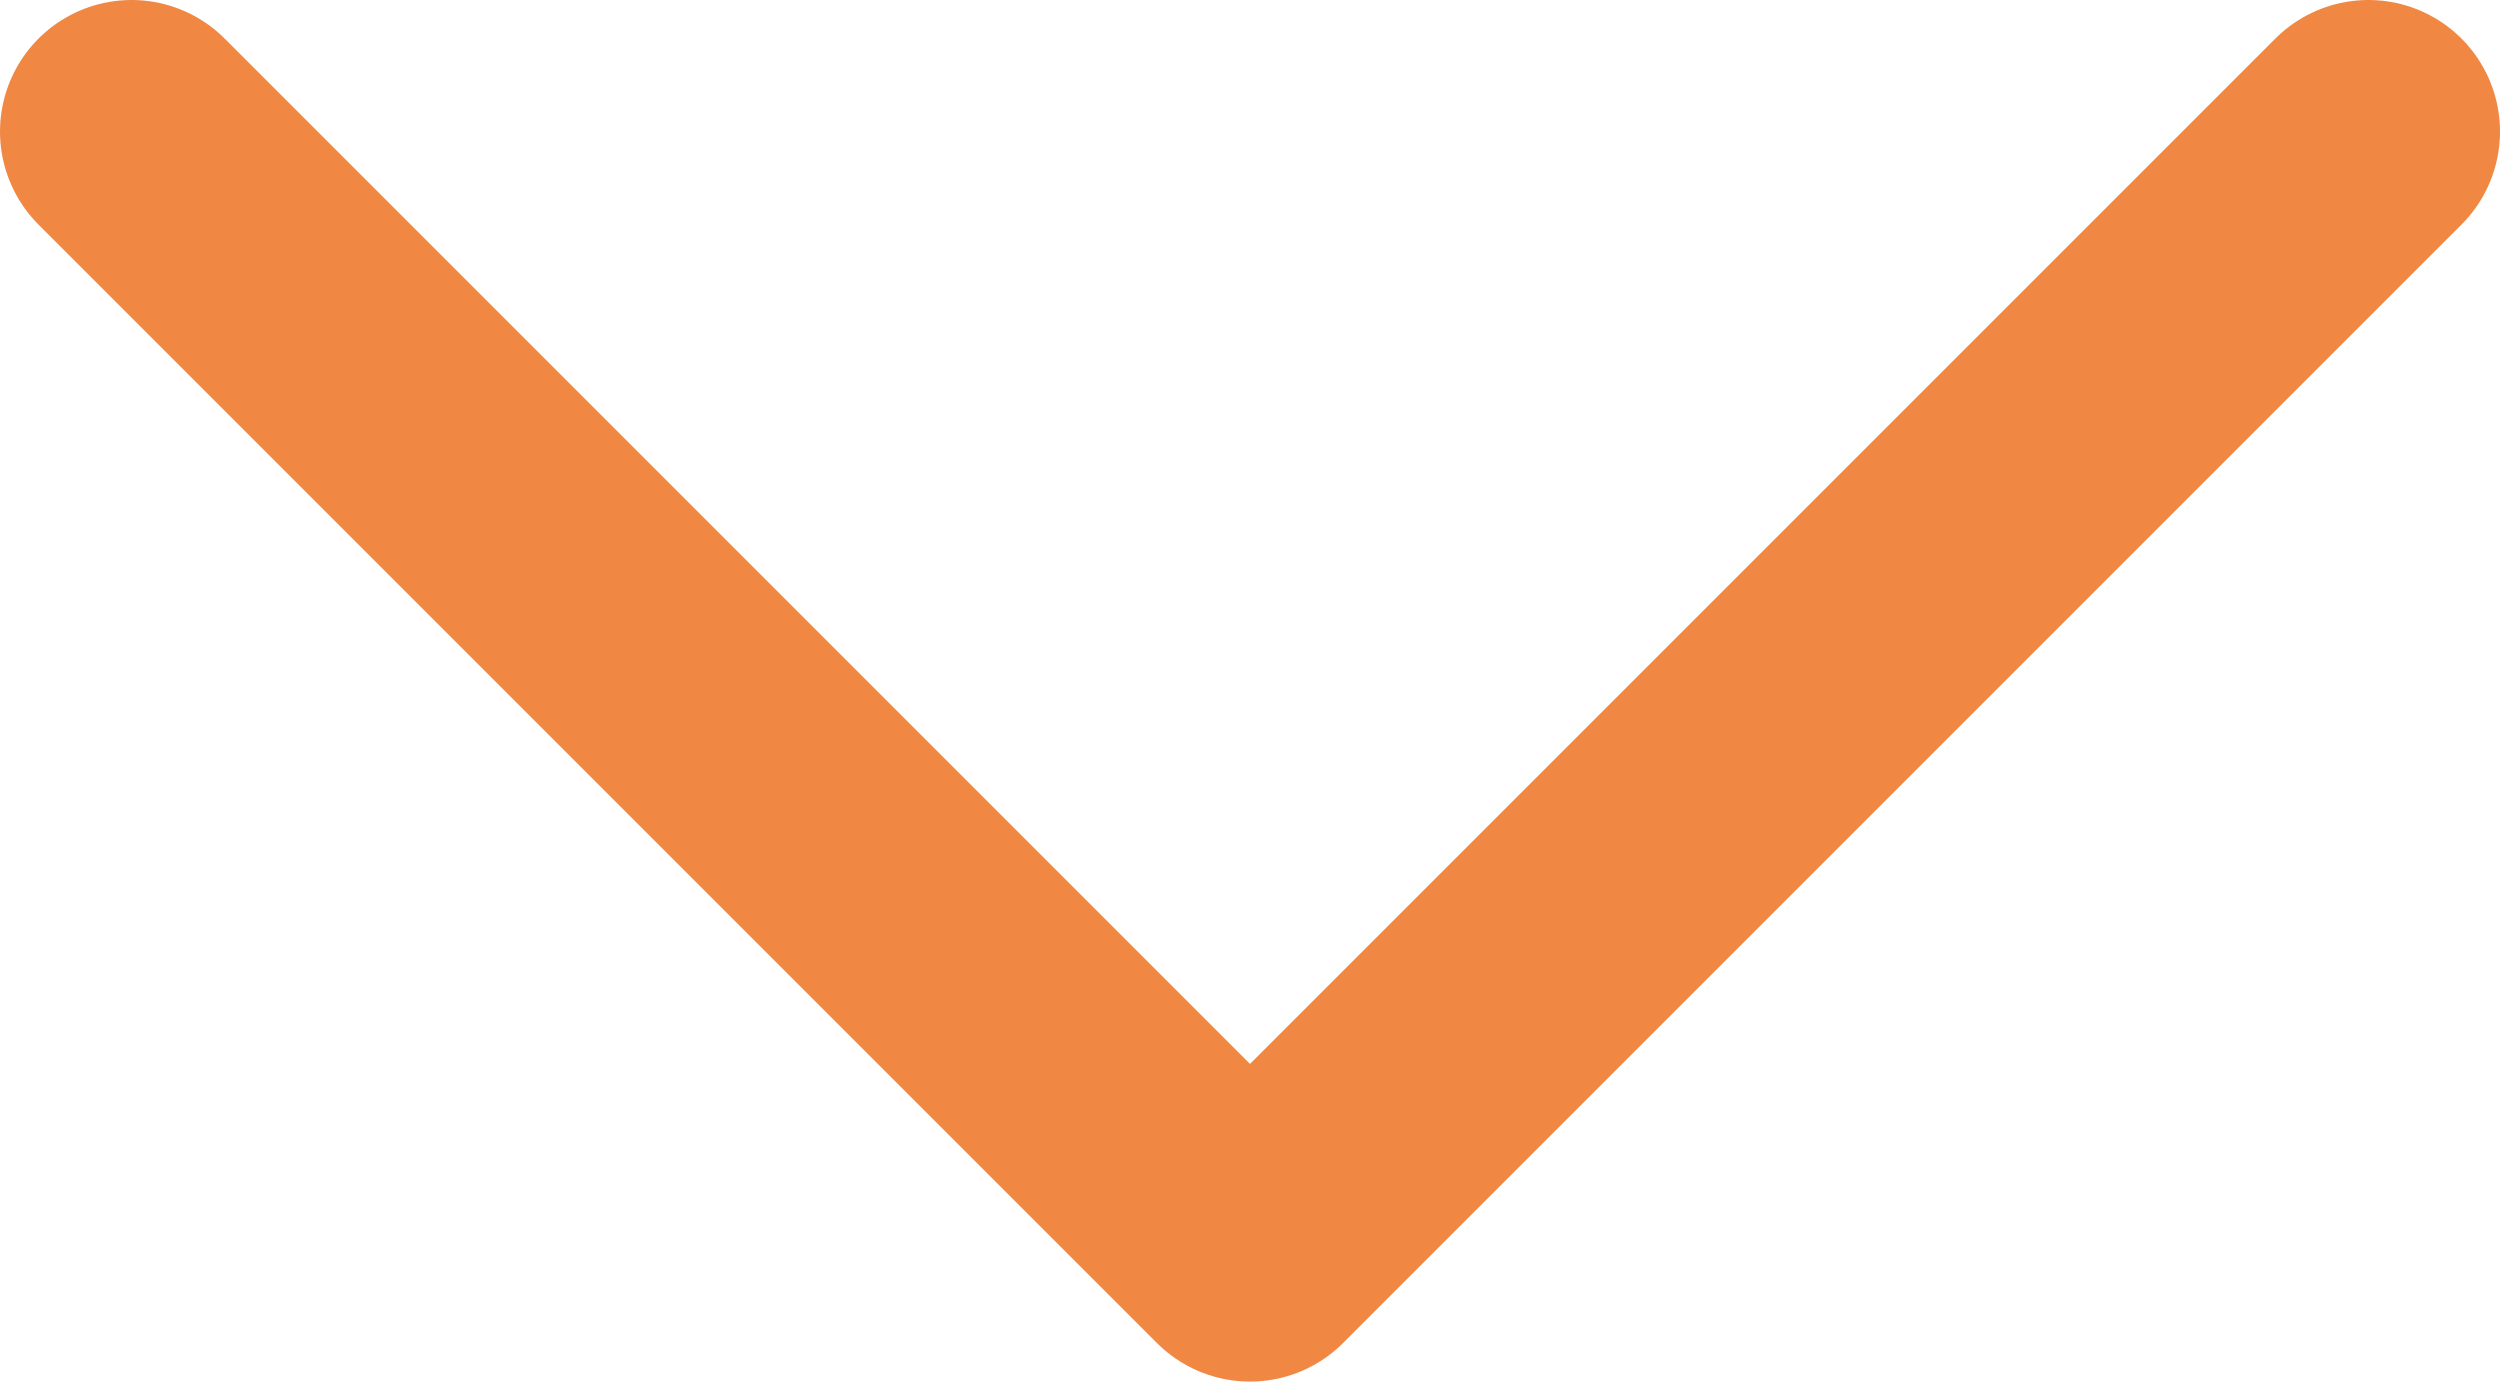
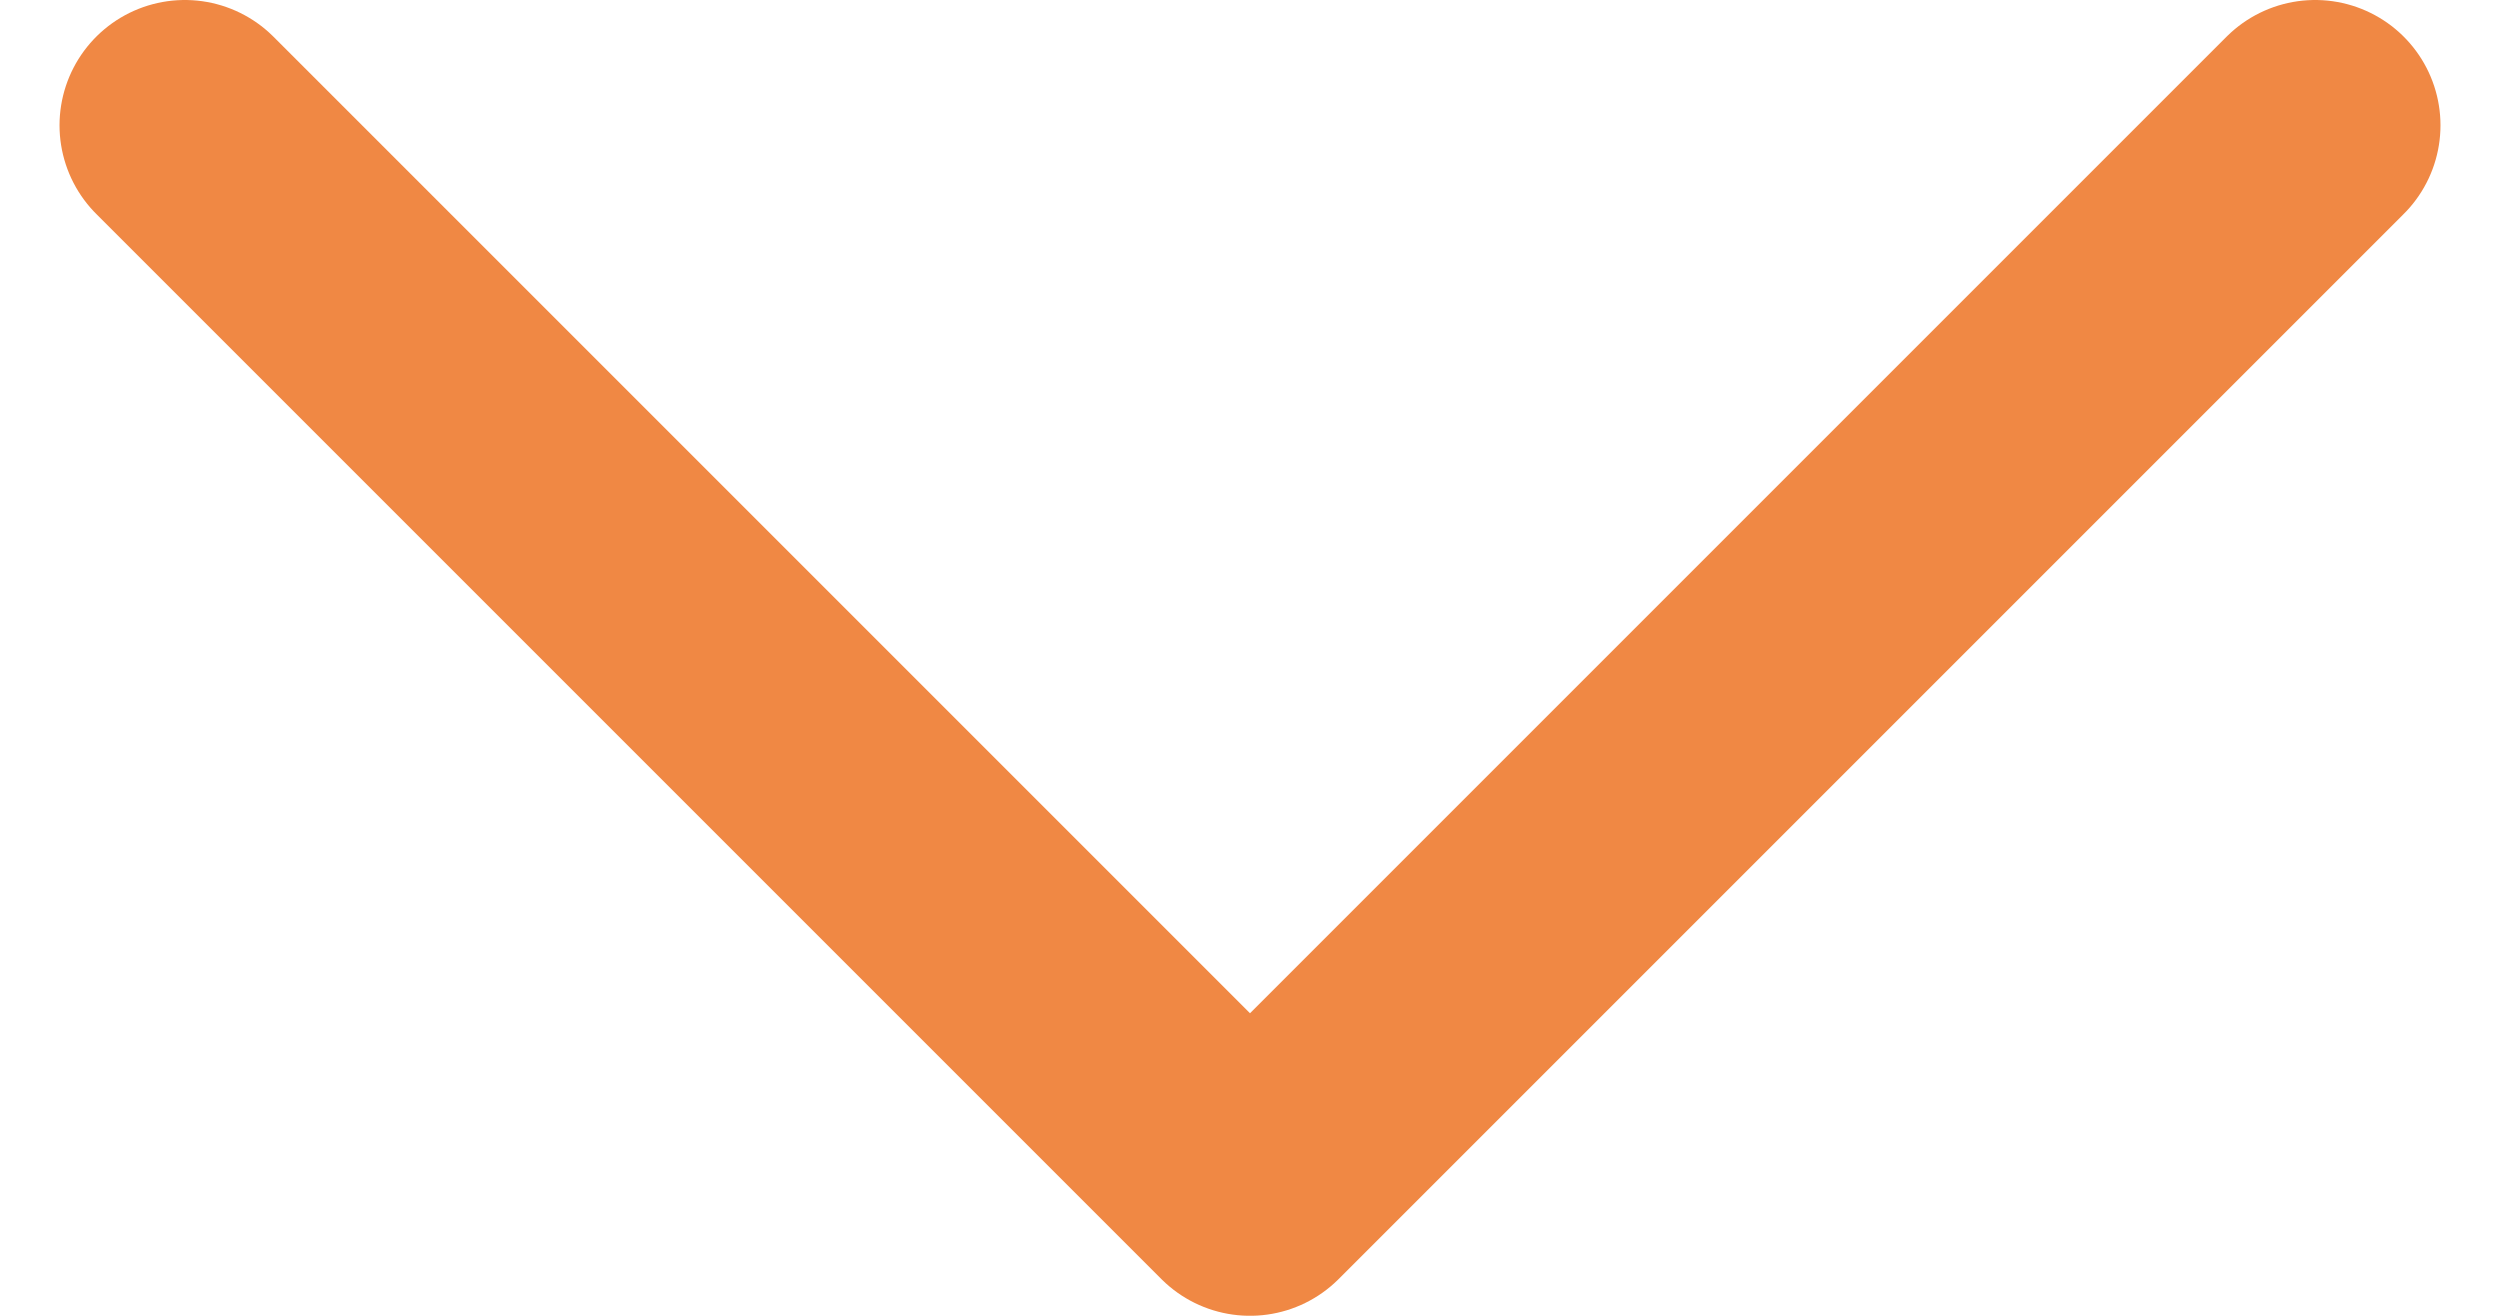
- <svg xmlns="http://www.w3.org/2000/svg" width="38" height="21" viewBox="0 0 38 21" fill="none">
+ <svg xmlns="http://www.w3.org/2000/svg" width="19" height="10" viewBox="0 0 38 21" fill="none">
  <path d="M2 2L19 19L36 2" stroke="#F08844" stroke-width="4" stroke-linecap="round" stroke-linejoin="round" />
</svg>
